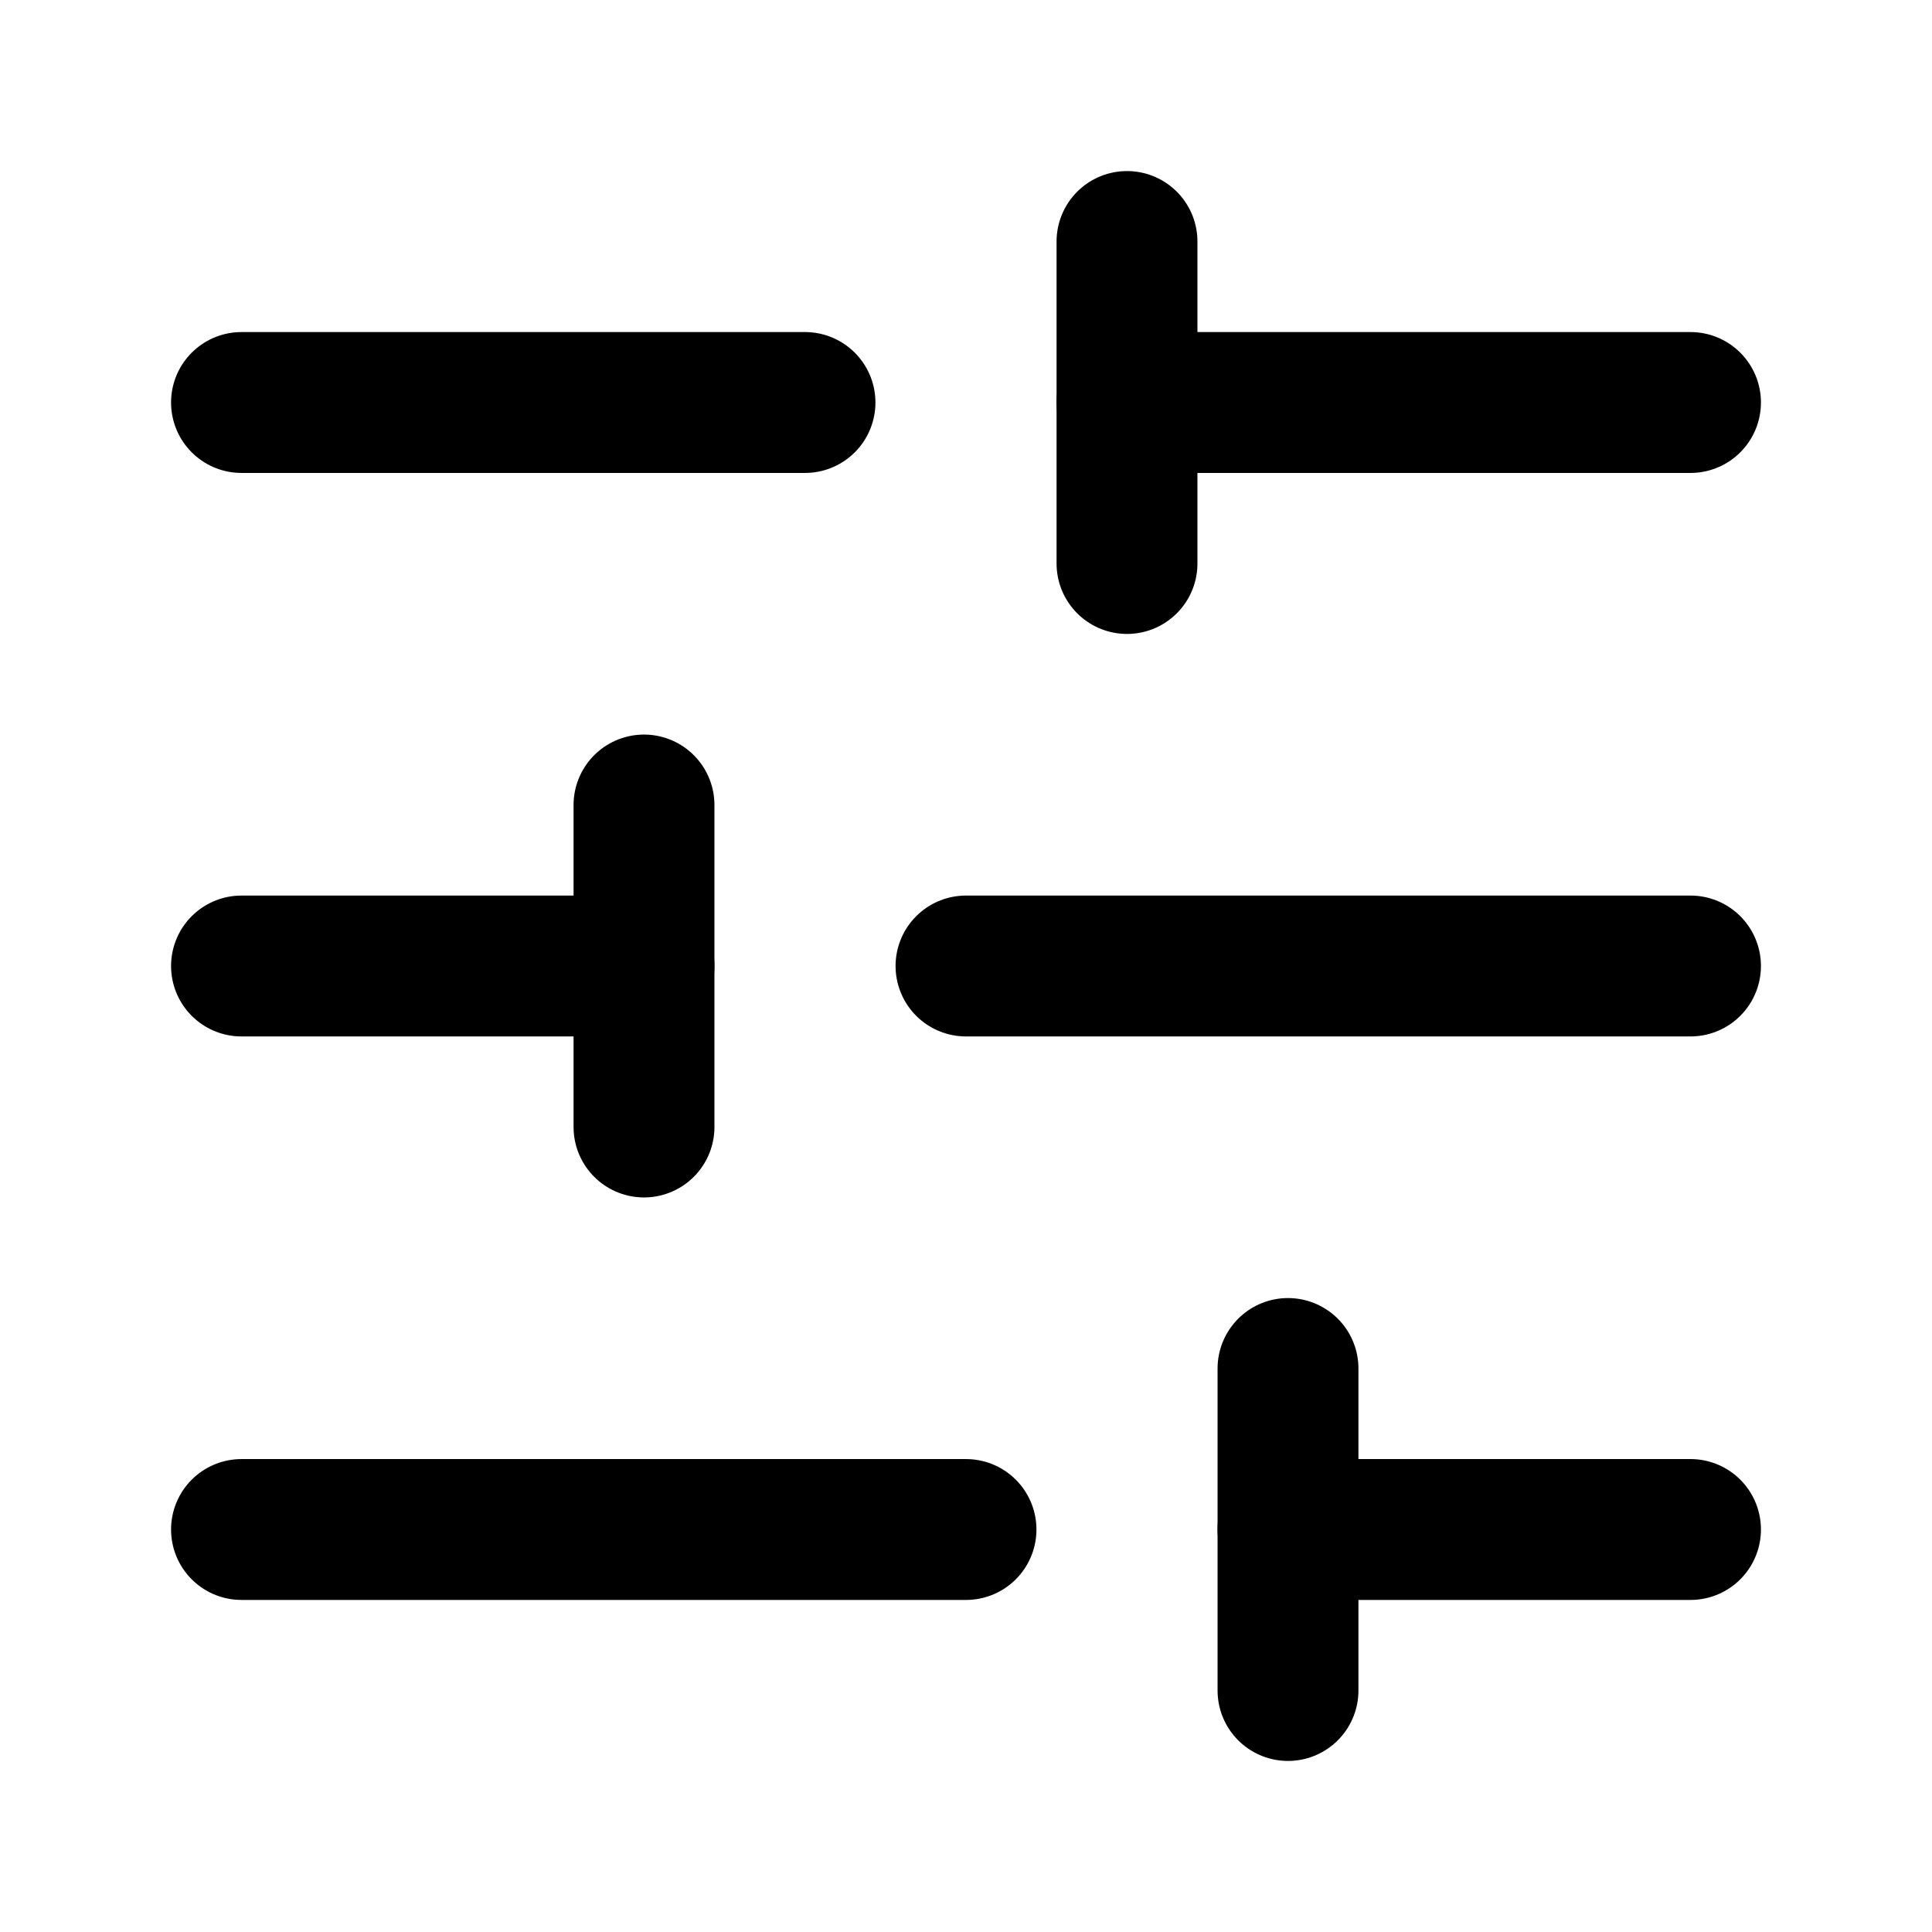
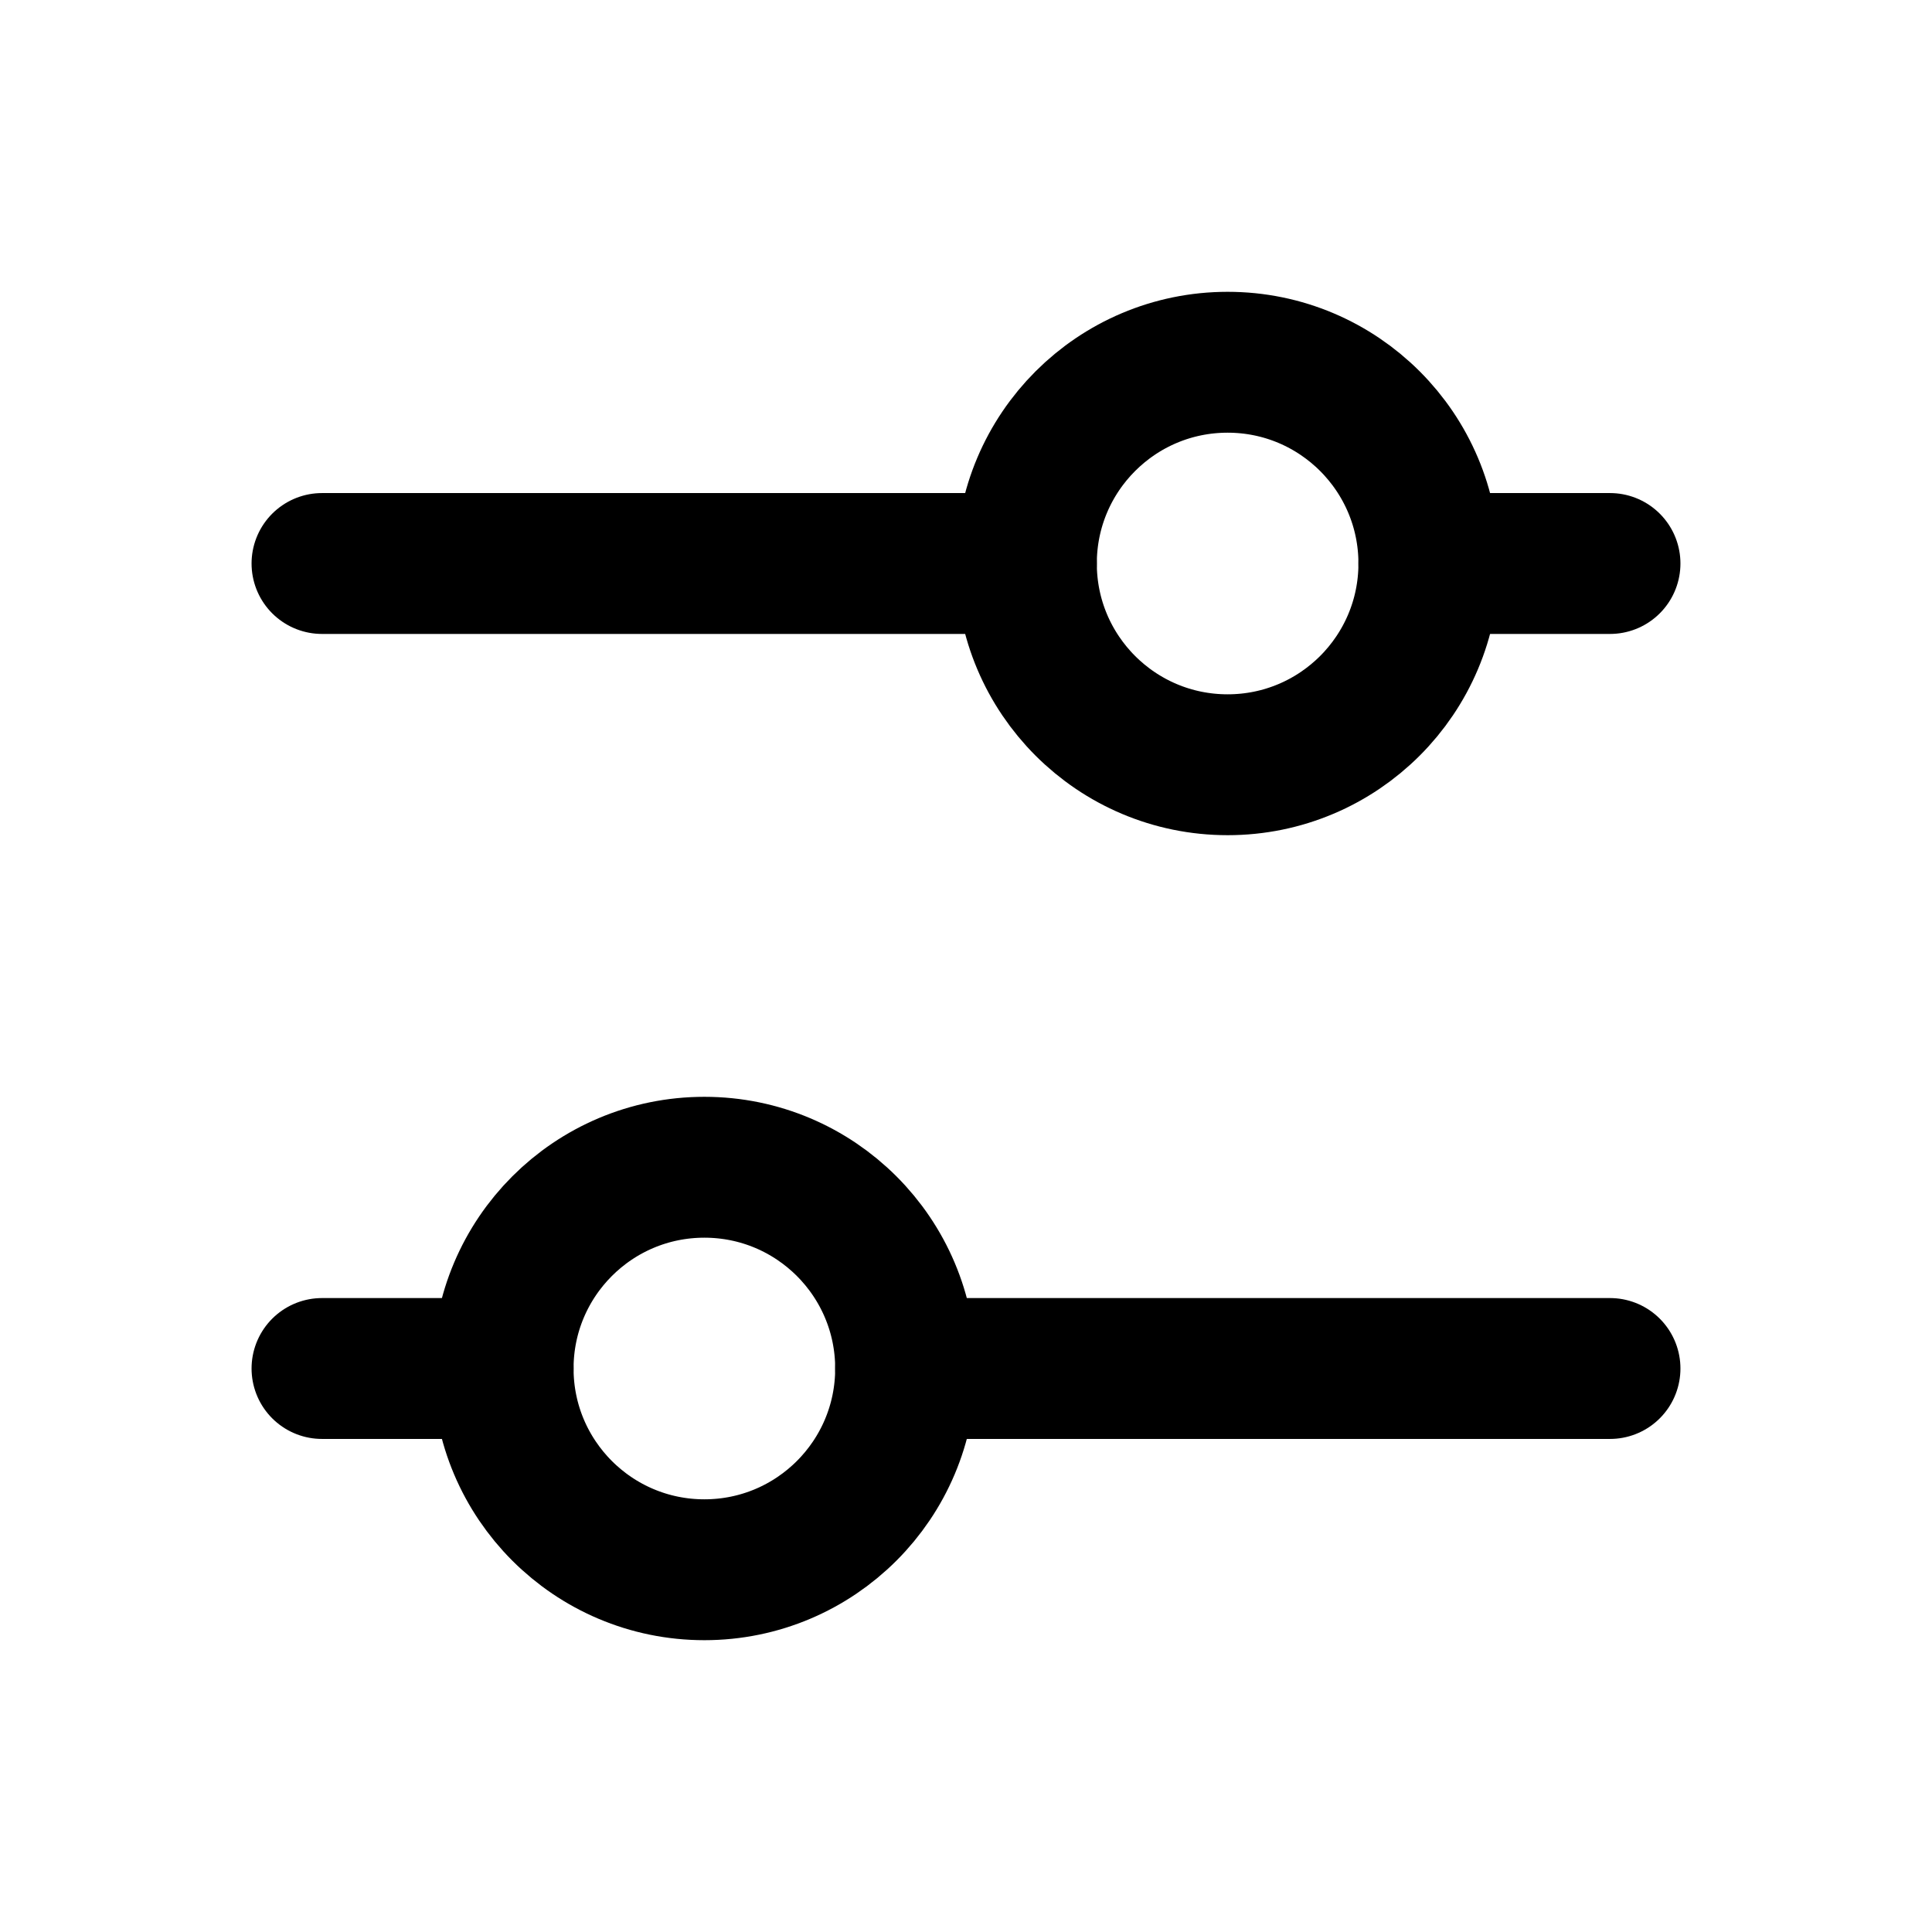
<svg xmlns="http://www.w3.org/2000/svg" viewBox="0 0 24 24" fill="none" stroke="currentColor" stroke-width="1.75" stroke-linecap="round" stroke-linejoin="round">
-   <path d="M10 5H3" />
-   <path d="M12 19H3" />
-   <path d="M14 3v4" />
-   <path d="M16 17v4" />
-   <path d="M21 12h-9" />
-   <path d="M21 19h-5" />
-   <path d="M21 5h-7" />
-   <path d="M8 10v4" />
-   <path d="M8 12H3" />
+   <path d="M4 7H12.75" />
+   <path d="M17.75 7H20" />
+   <path d="M4 17H6.25" />
+   <path d="M11.25 17H20" />
+   <path d="M12.75 7a2.5 2.5 0 1 0 5 0a2.5 2.5 0 1 0 -5 0" />
+   <path d="M6.25 17a2.5 2.5 0 1 0 5 0a2.5 2.5 0 1 0 -5 0" />
</svg>
